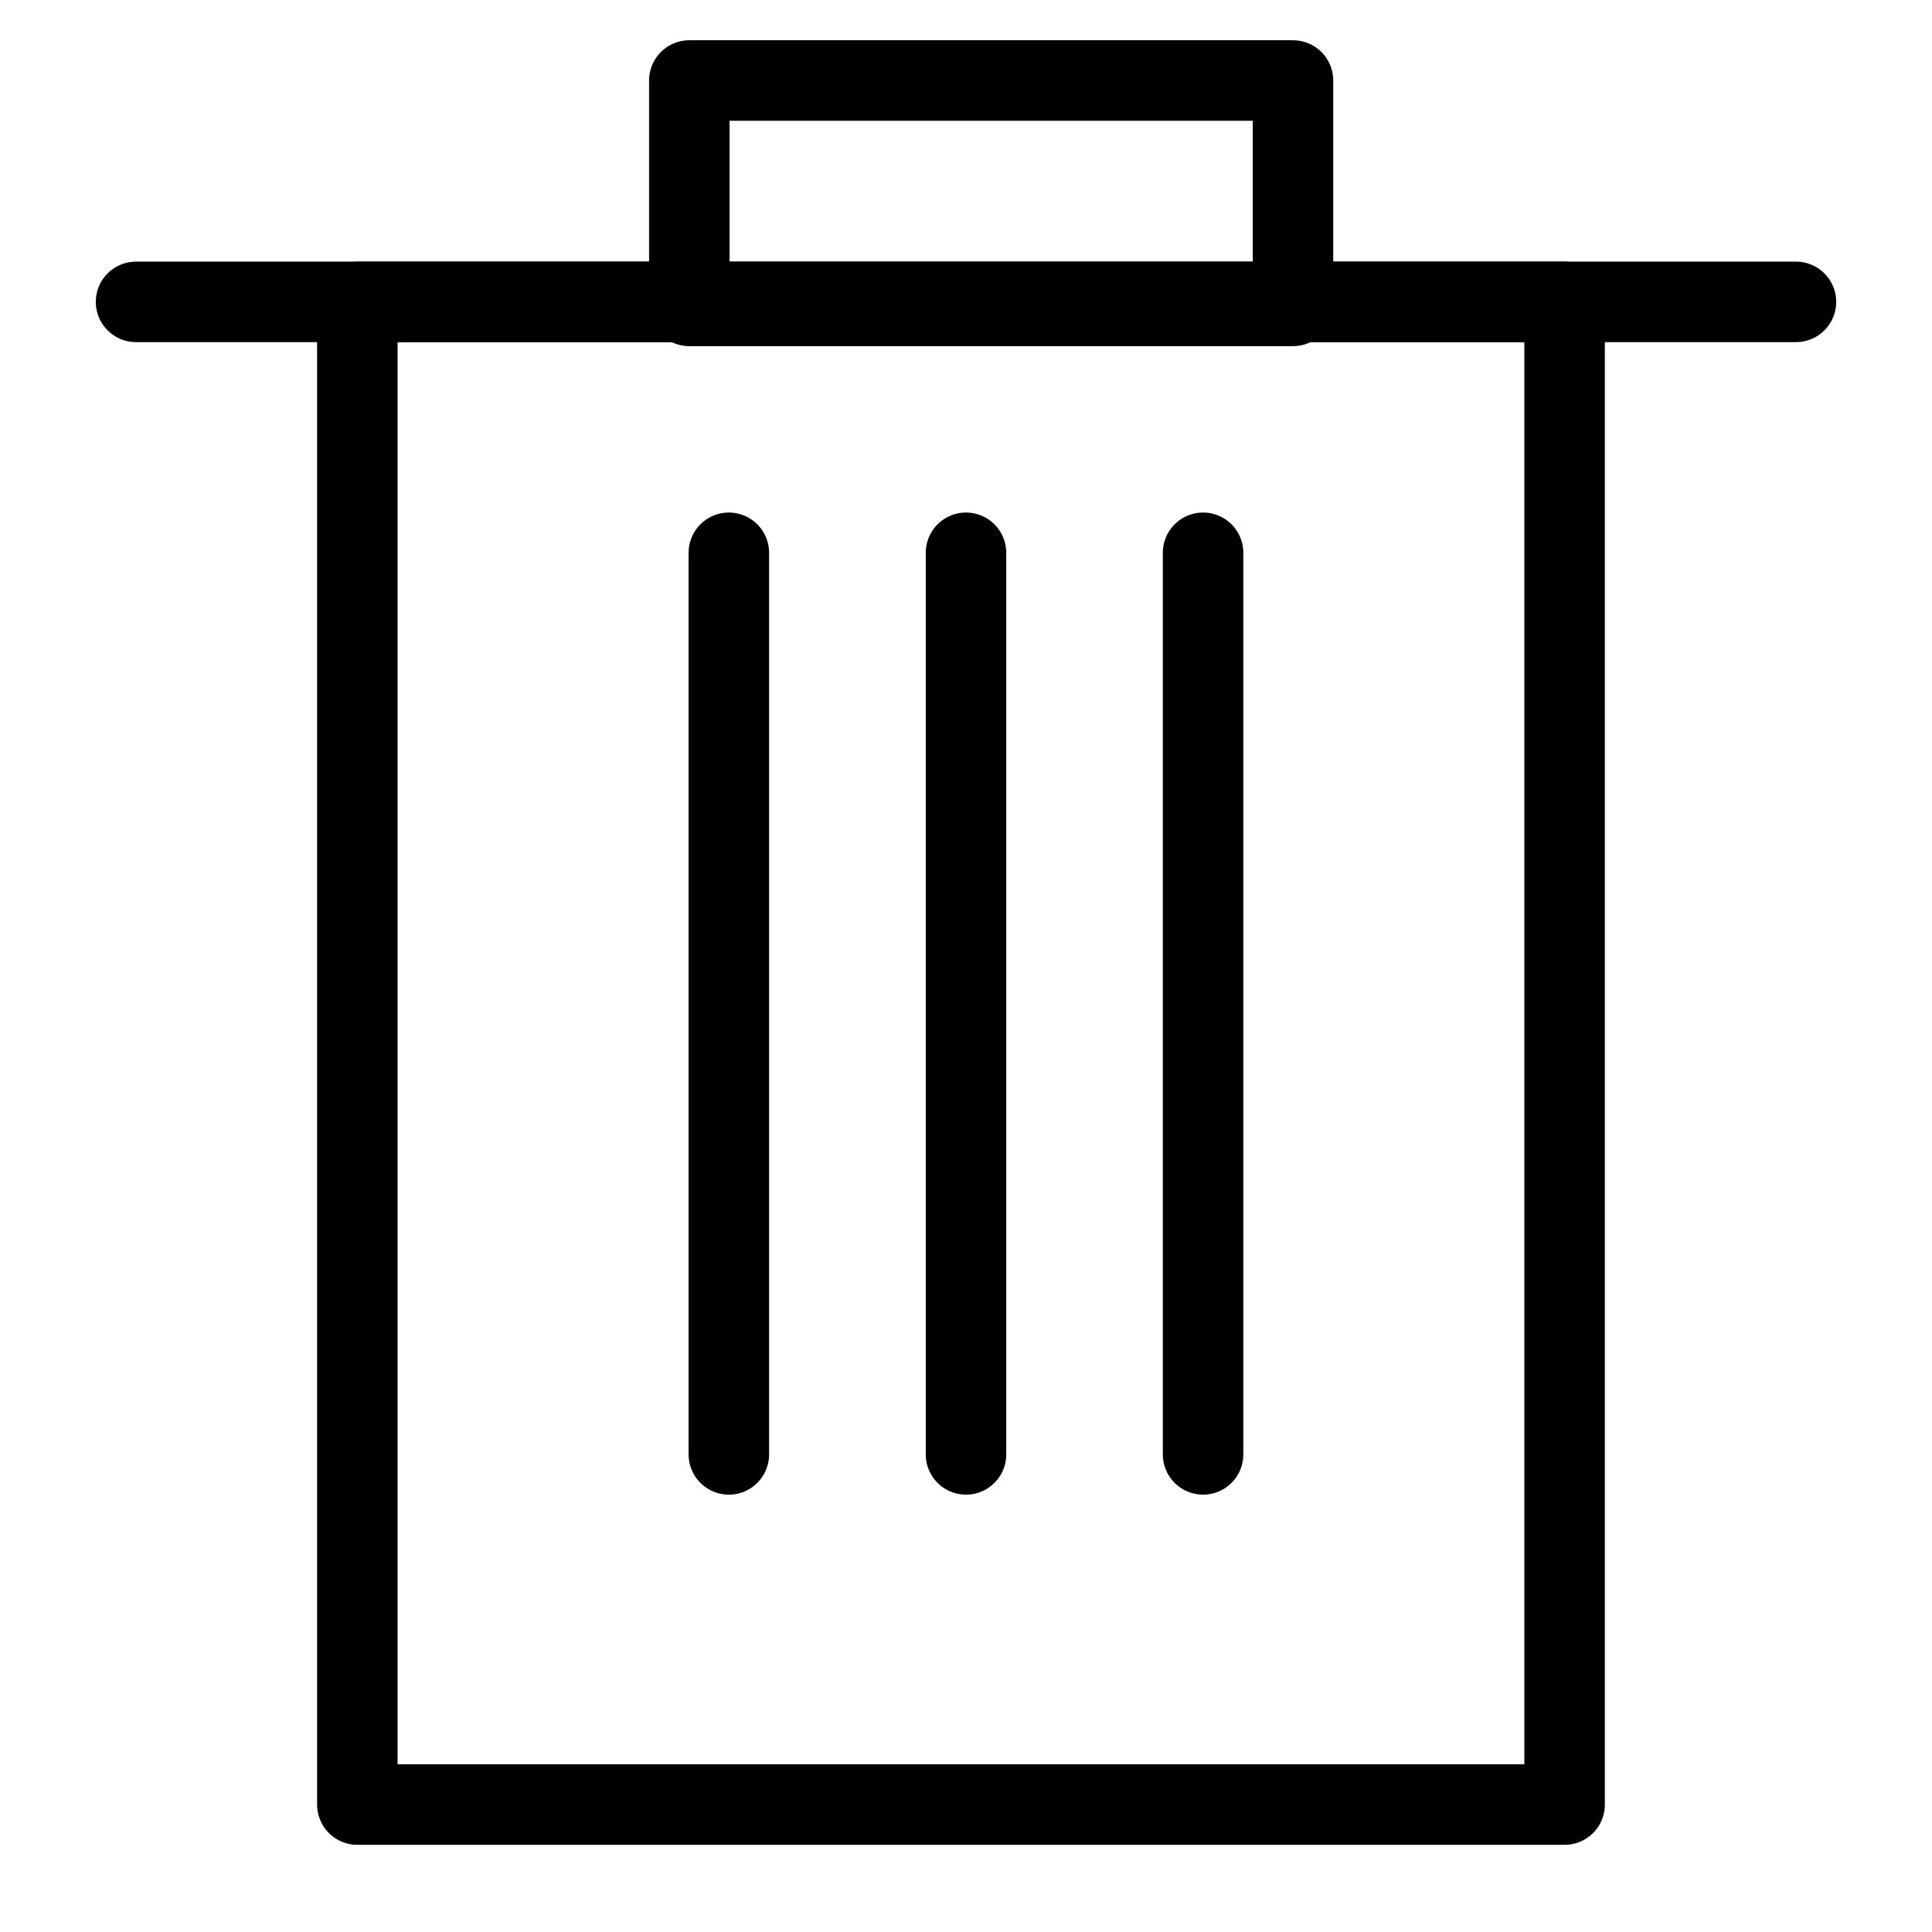
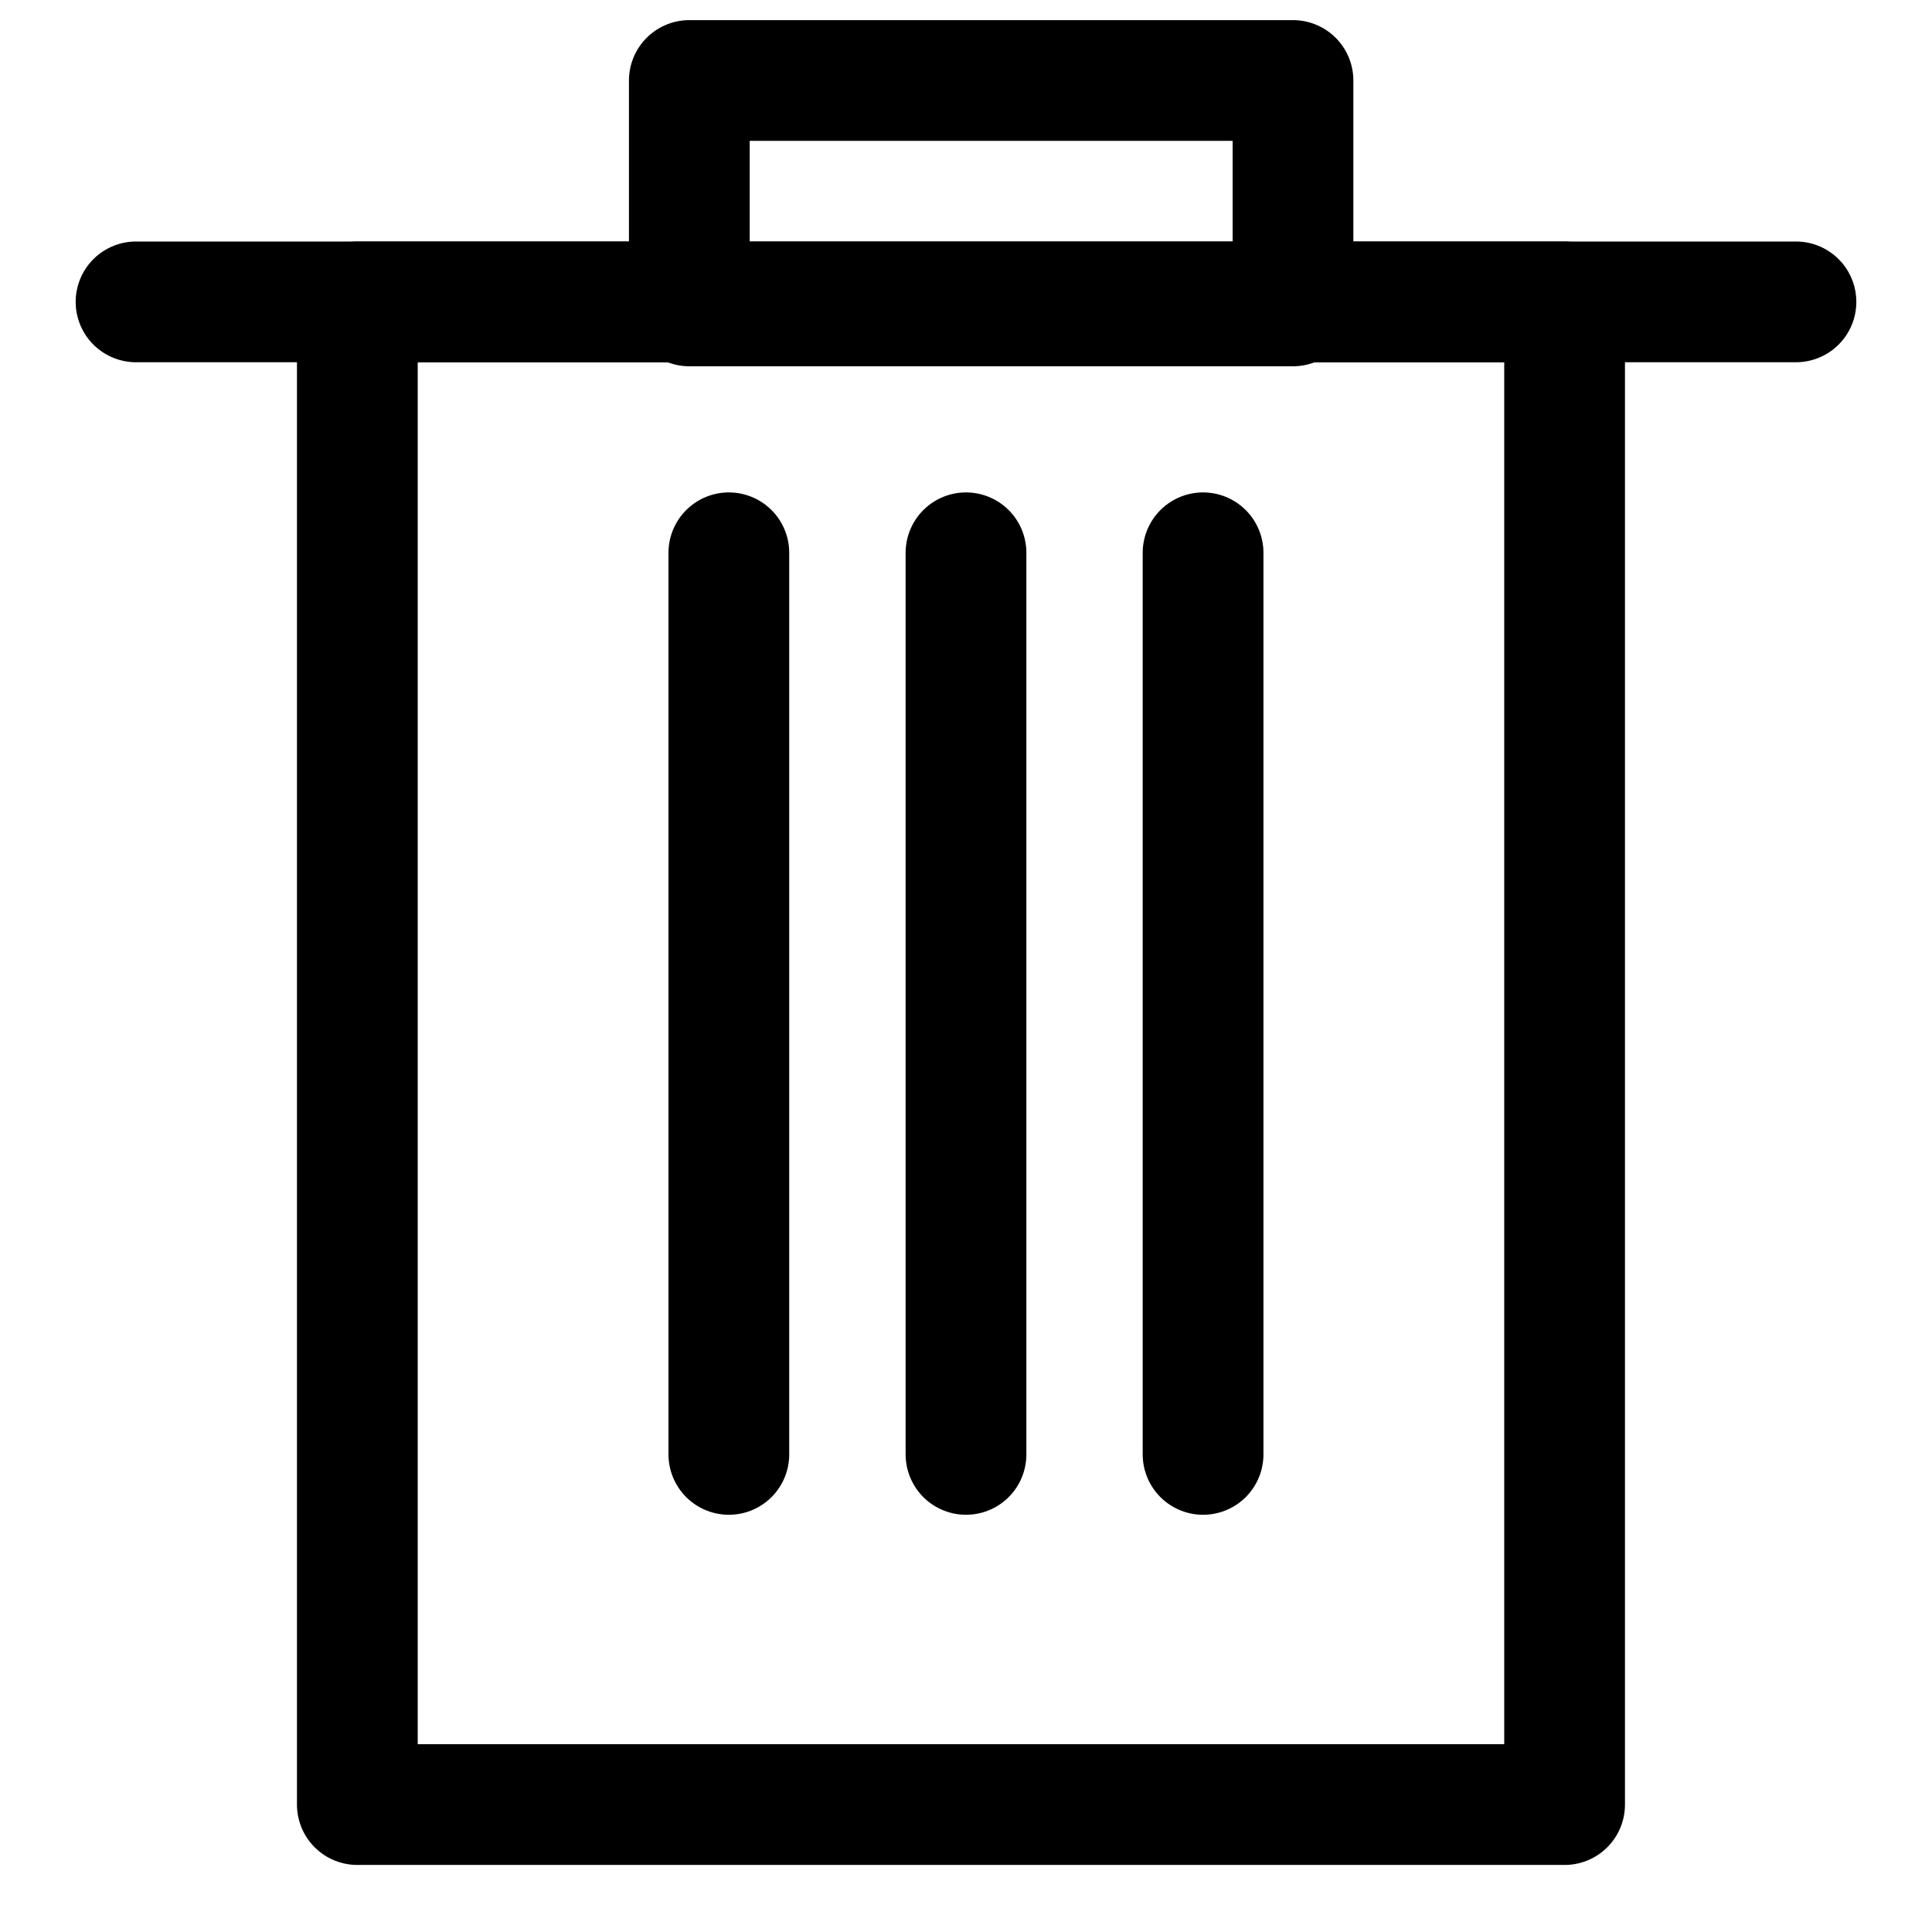
<svg xmlns="http://www.w3.org/2000/svg" version="1.1" id="Layer_1" x="0px" y="0px" viewBox="0 0 24 24" enable-background="new 0 0 24 24" xml:space="preserve">
-   <g fill="none" stroke="#000000" stroke-linecap="round" stroke-linejoin="round" transform="translate(1.69 1)">
+   <g fill="none" stroke="#000000" stroke-width="1.5" stroke-linecap="round" stroke-linejoin="round" transform="translate(1.69 1)">
    <polygon points="2.749 21.417 17.746 21.417 17.746 2.75 2.749 2.75" />
    <polygon points="6.873 2.8 14.372 2.8 14.372 0 6.873 0" />
    <path d="M0,2.75 L20.62,2.75" />
    <g transform="translate(6.873 5.5)">
      <path d="M.491.367L.491 11.567M3.437.367L3.437 11.567M6.382.367L6.382 11.567" />
    </g>
  </g>
</svg>
